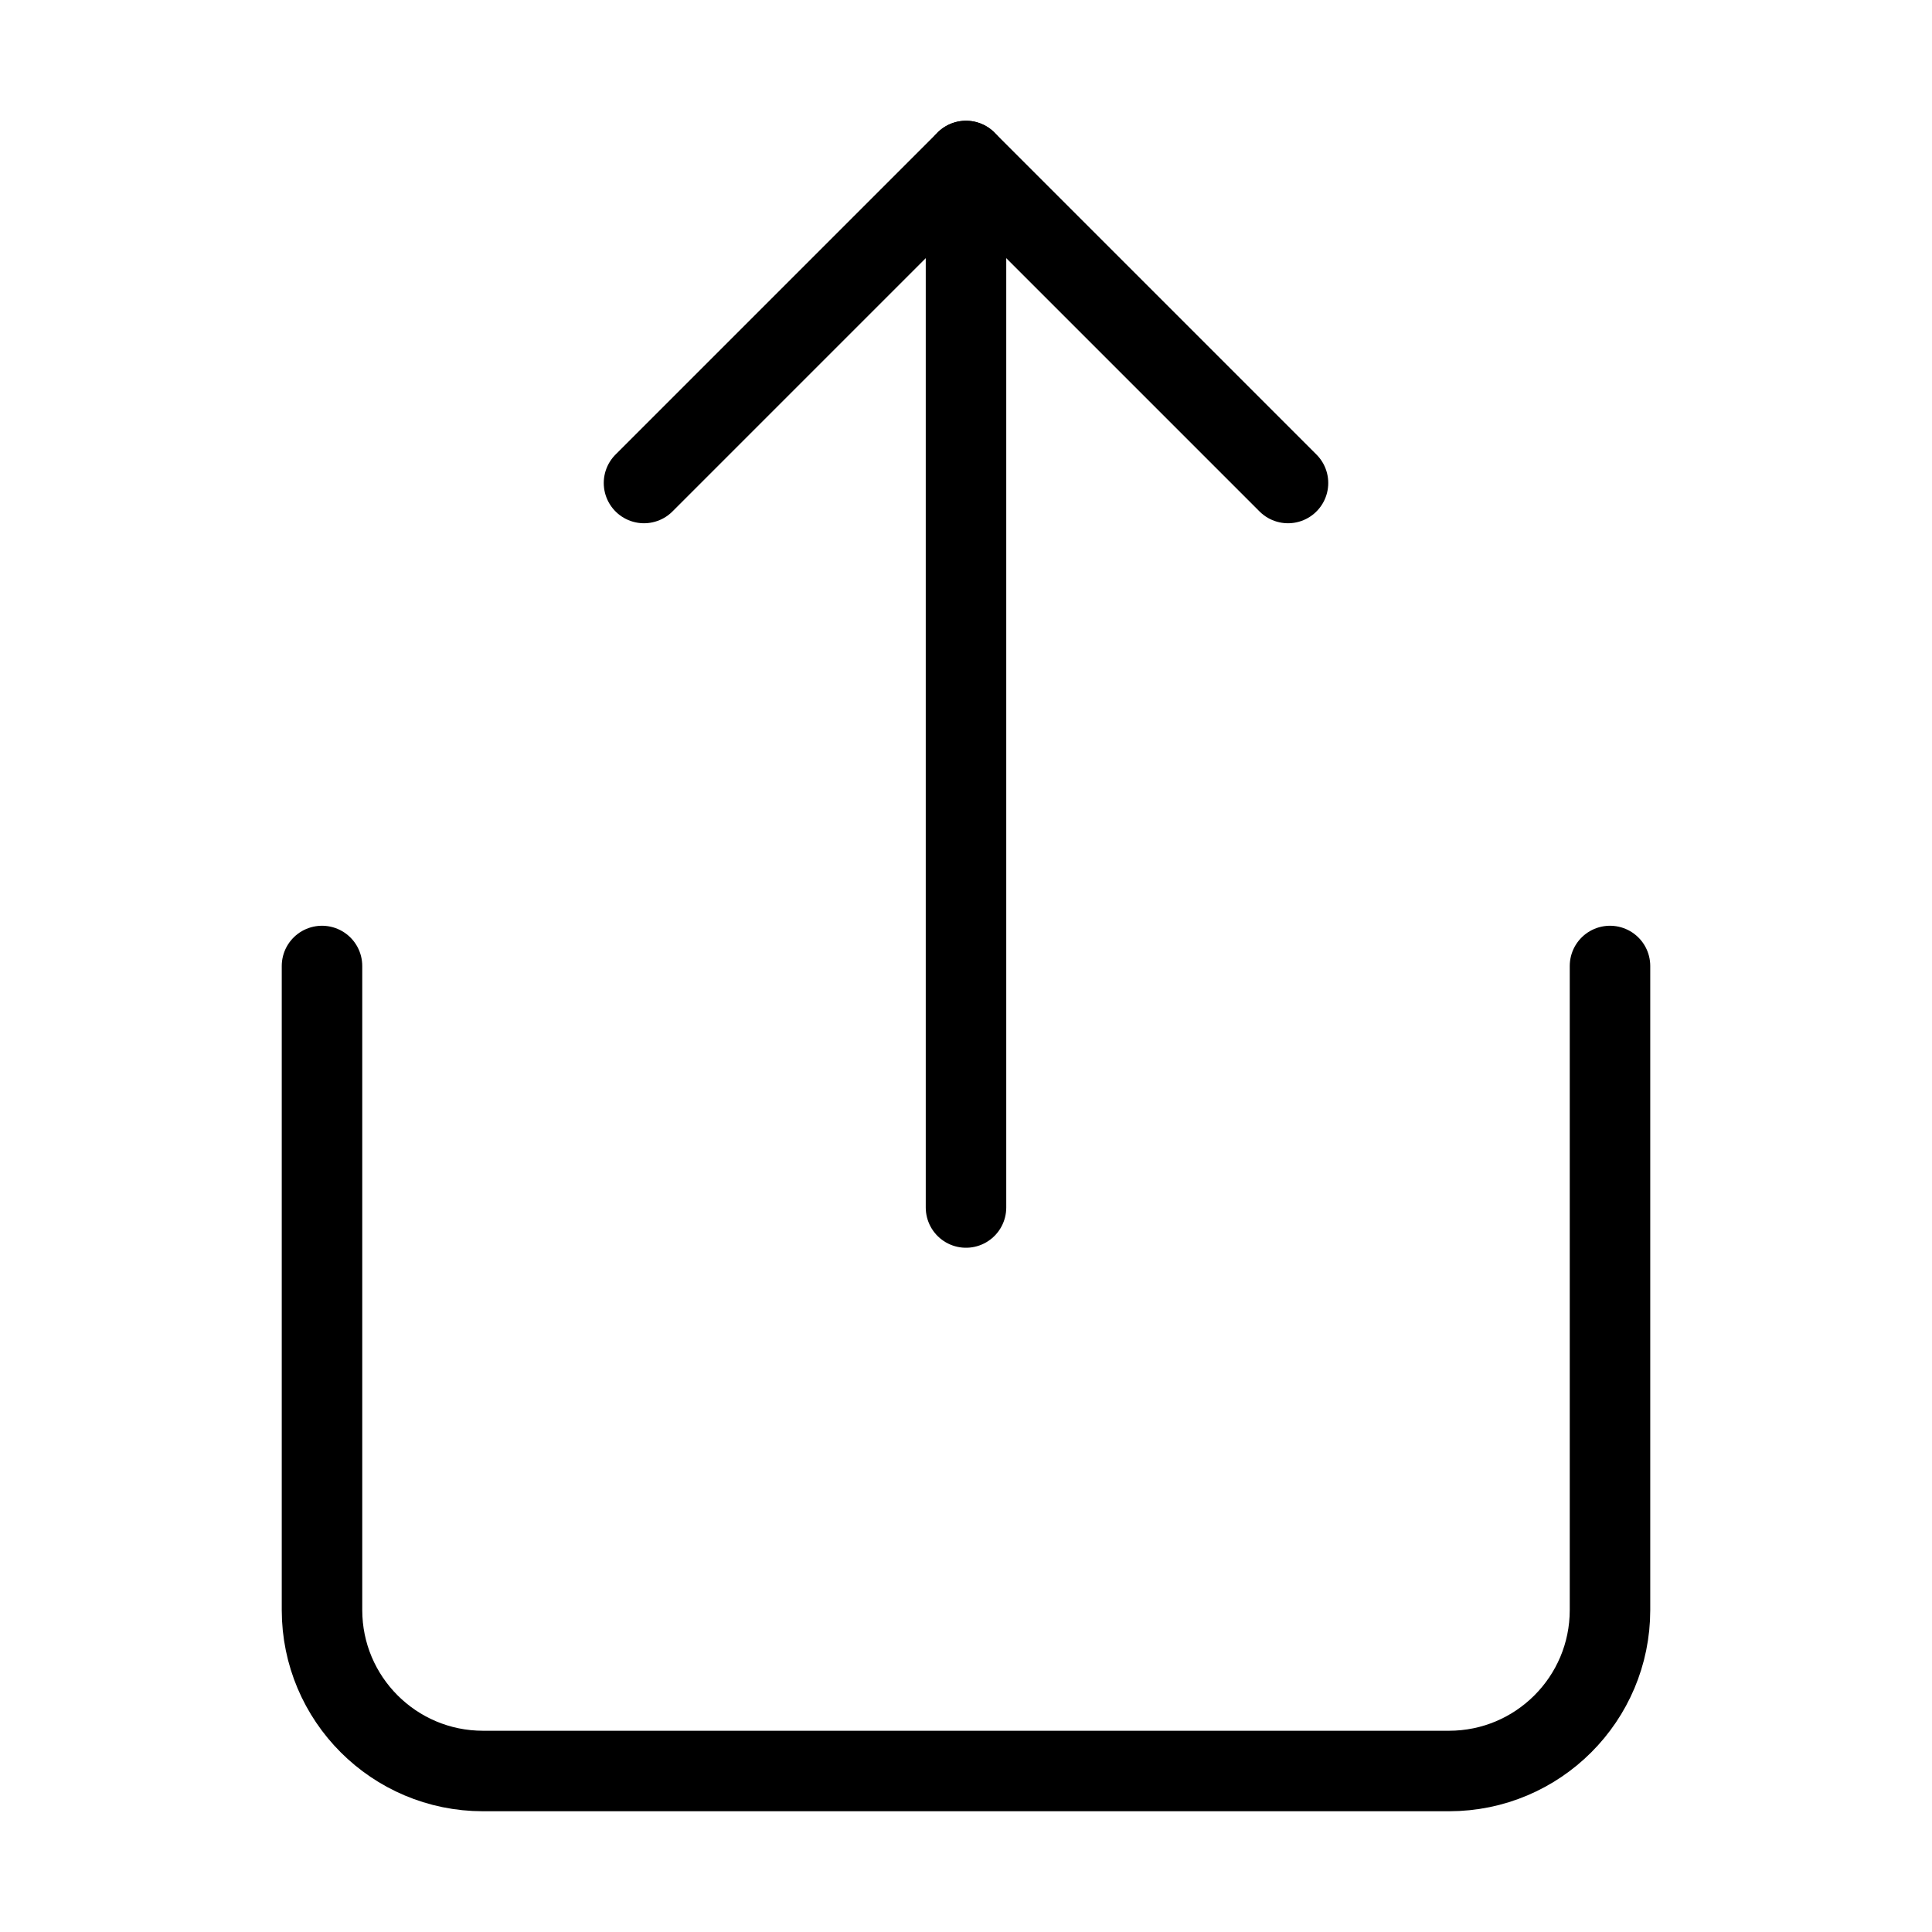
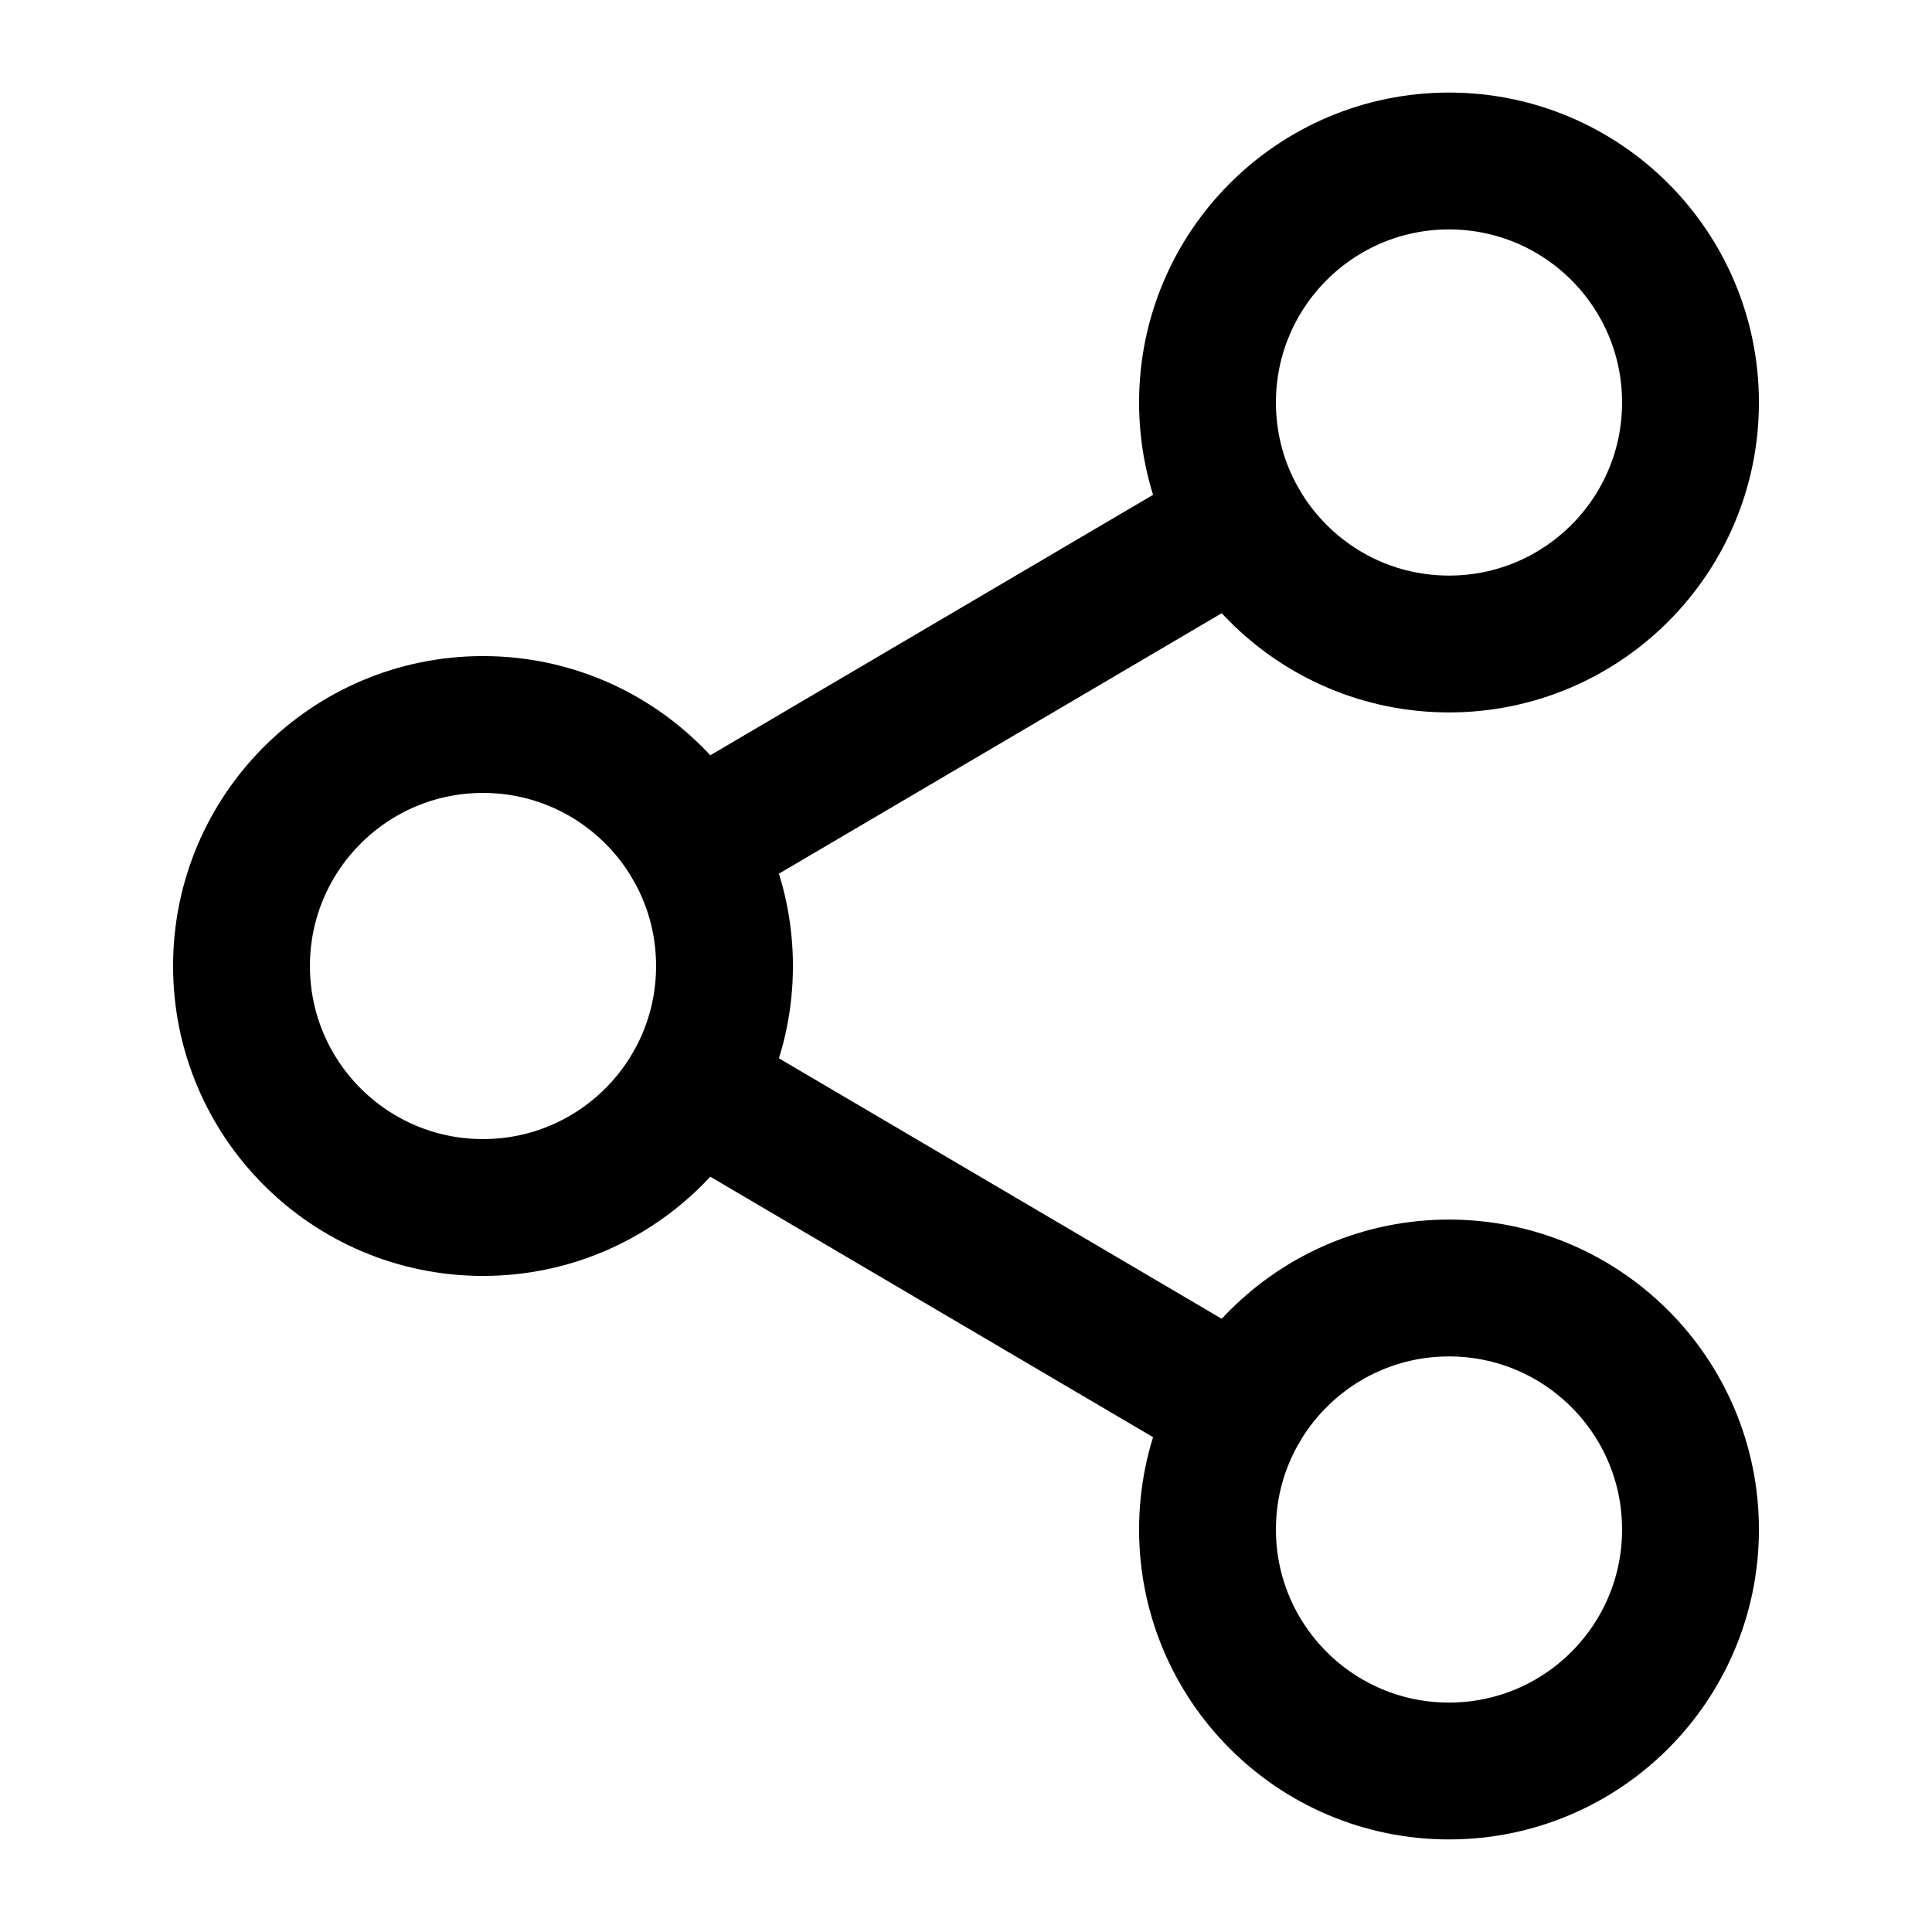
- <svg xmlns="http://www.w3.org/2000/svg" width="24" height="24" viewBox="0 0 24 24" fill="none" stroke="currentColor" stroke-width="1" stroke-linecap="round" stroke-linejoin="round" class="lucide lucide-share-icon lucide-share">
-   <path d="M12 2v13" />
-   <path d="m16 6-4-4-4 4" />
-   <path d="M4 12v8a2 2 0 0 0 2 2h12a2 2 0 0 0 2-2v-8" />
+ <svg xmlns="http://www.w3.org/2000/svg" id="academy-share" width="24" height="24" viewBox="0 0 24 24" fill="none" stroke="currentColor" stroke-width="1.7" stroke-linecap="round" stroke-linejoin="round">
+   <circle cx="18" cy="5" r="3" />
+   <circle cx="6" cy="12" r="3" />
+   <circle cx="18" cy="19" r="3" />
+   <path d="m8.6 10.5 6.8-4m-6.8 7 6.8 4" />
</svg>
